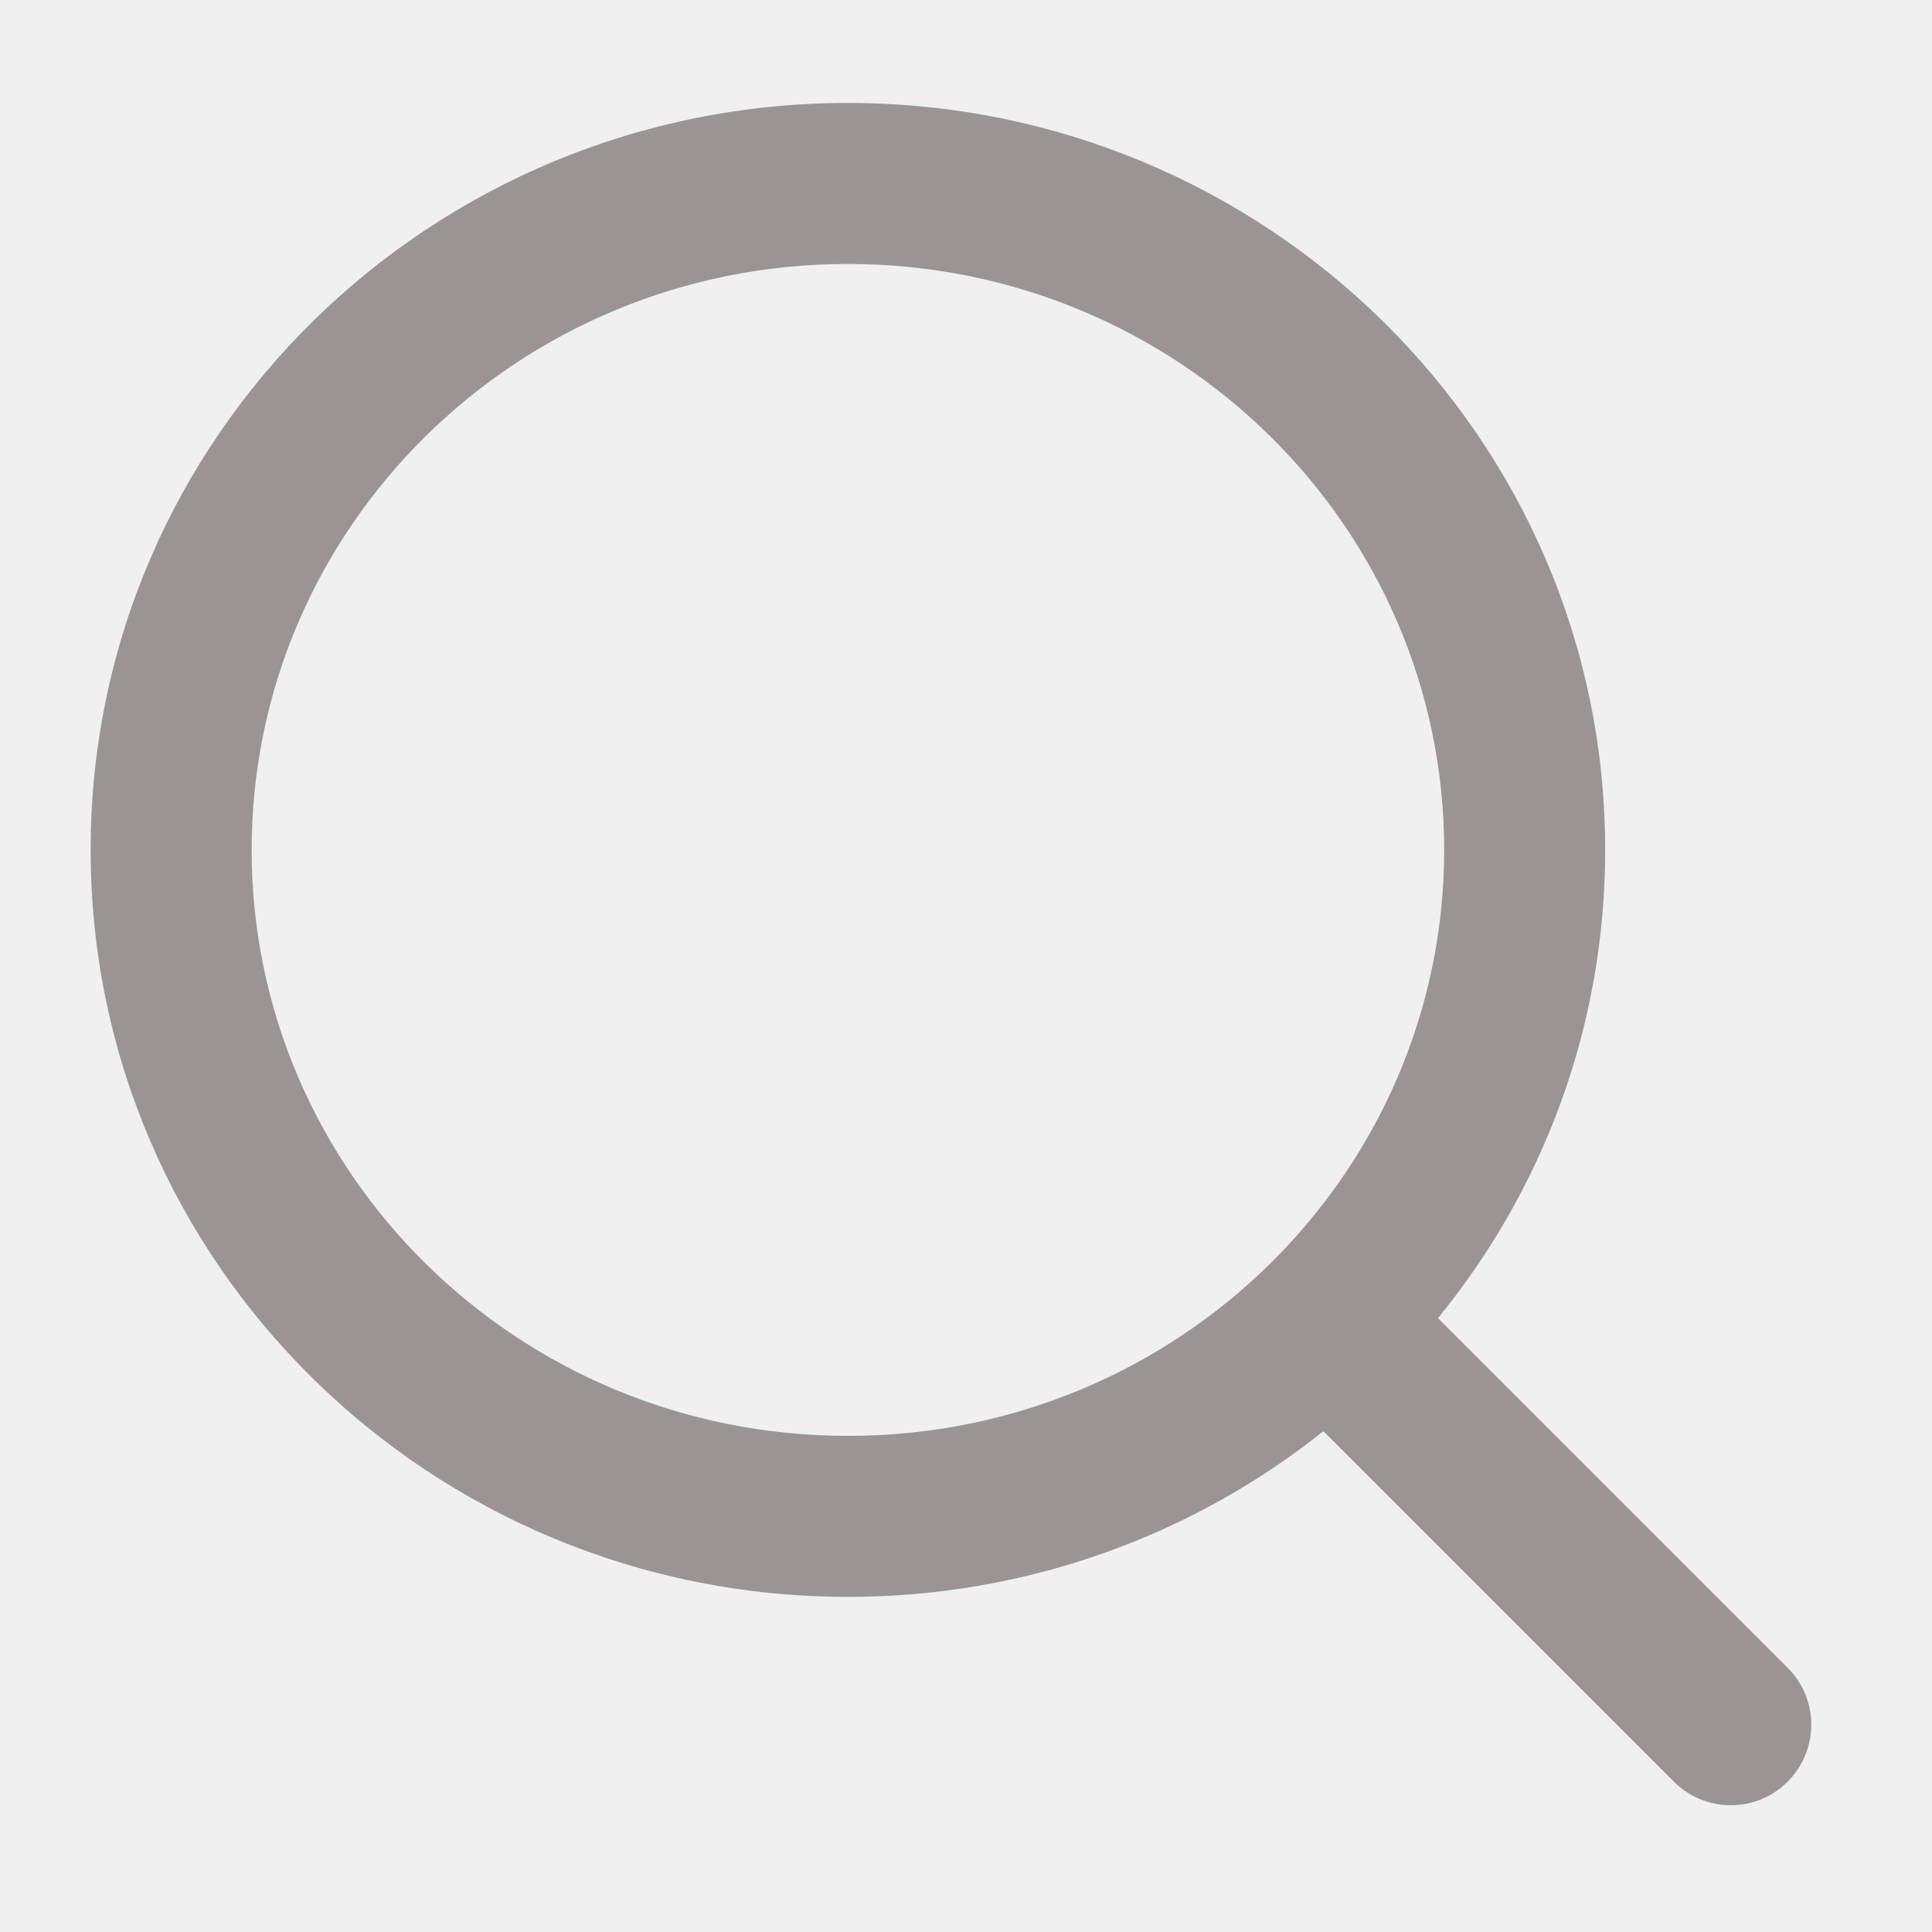
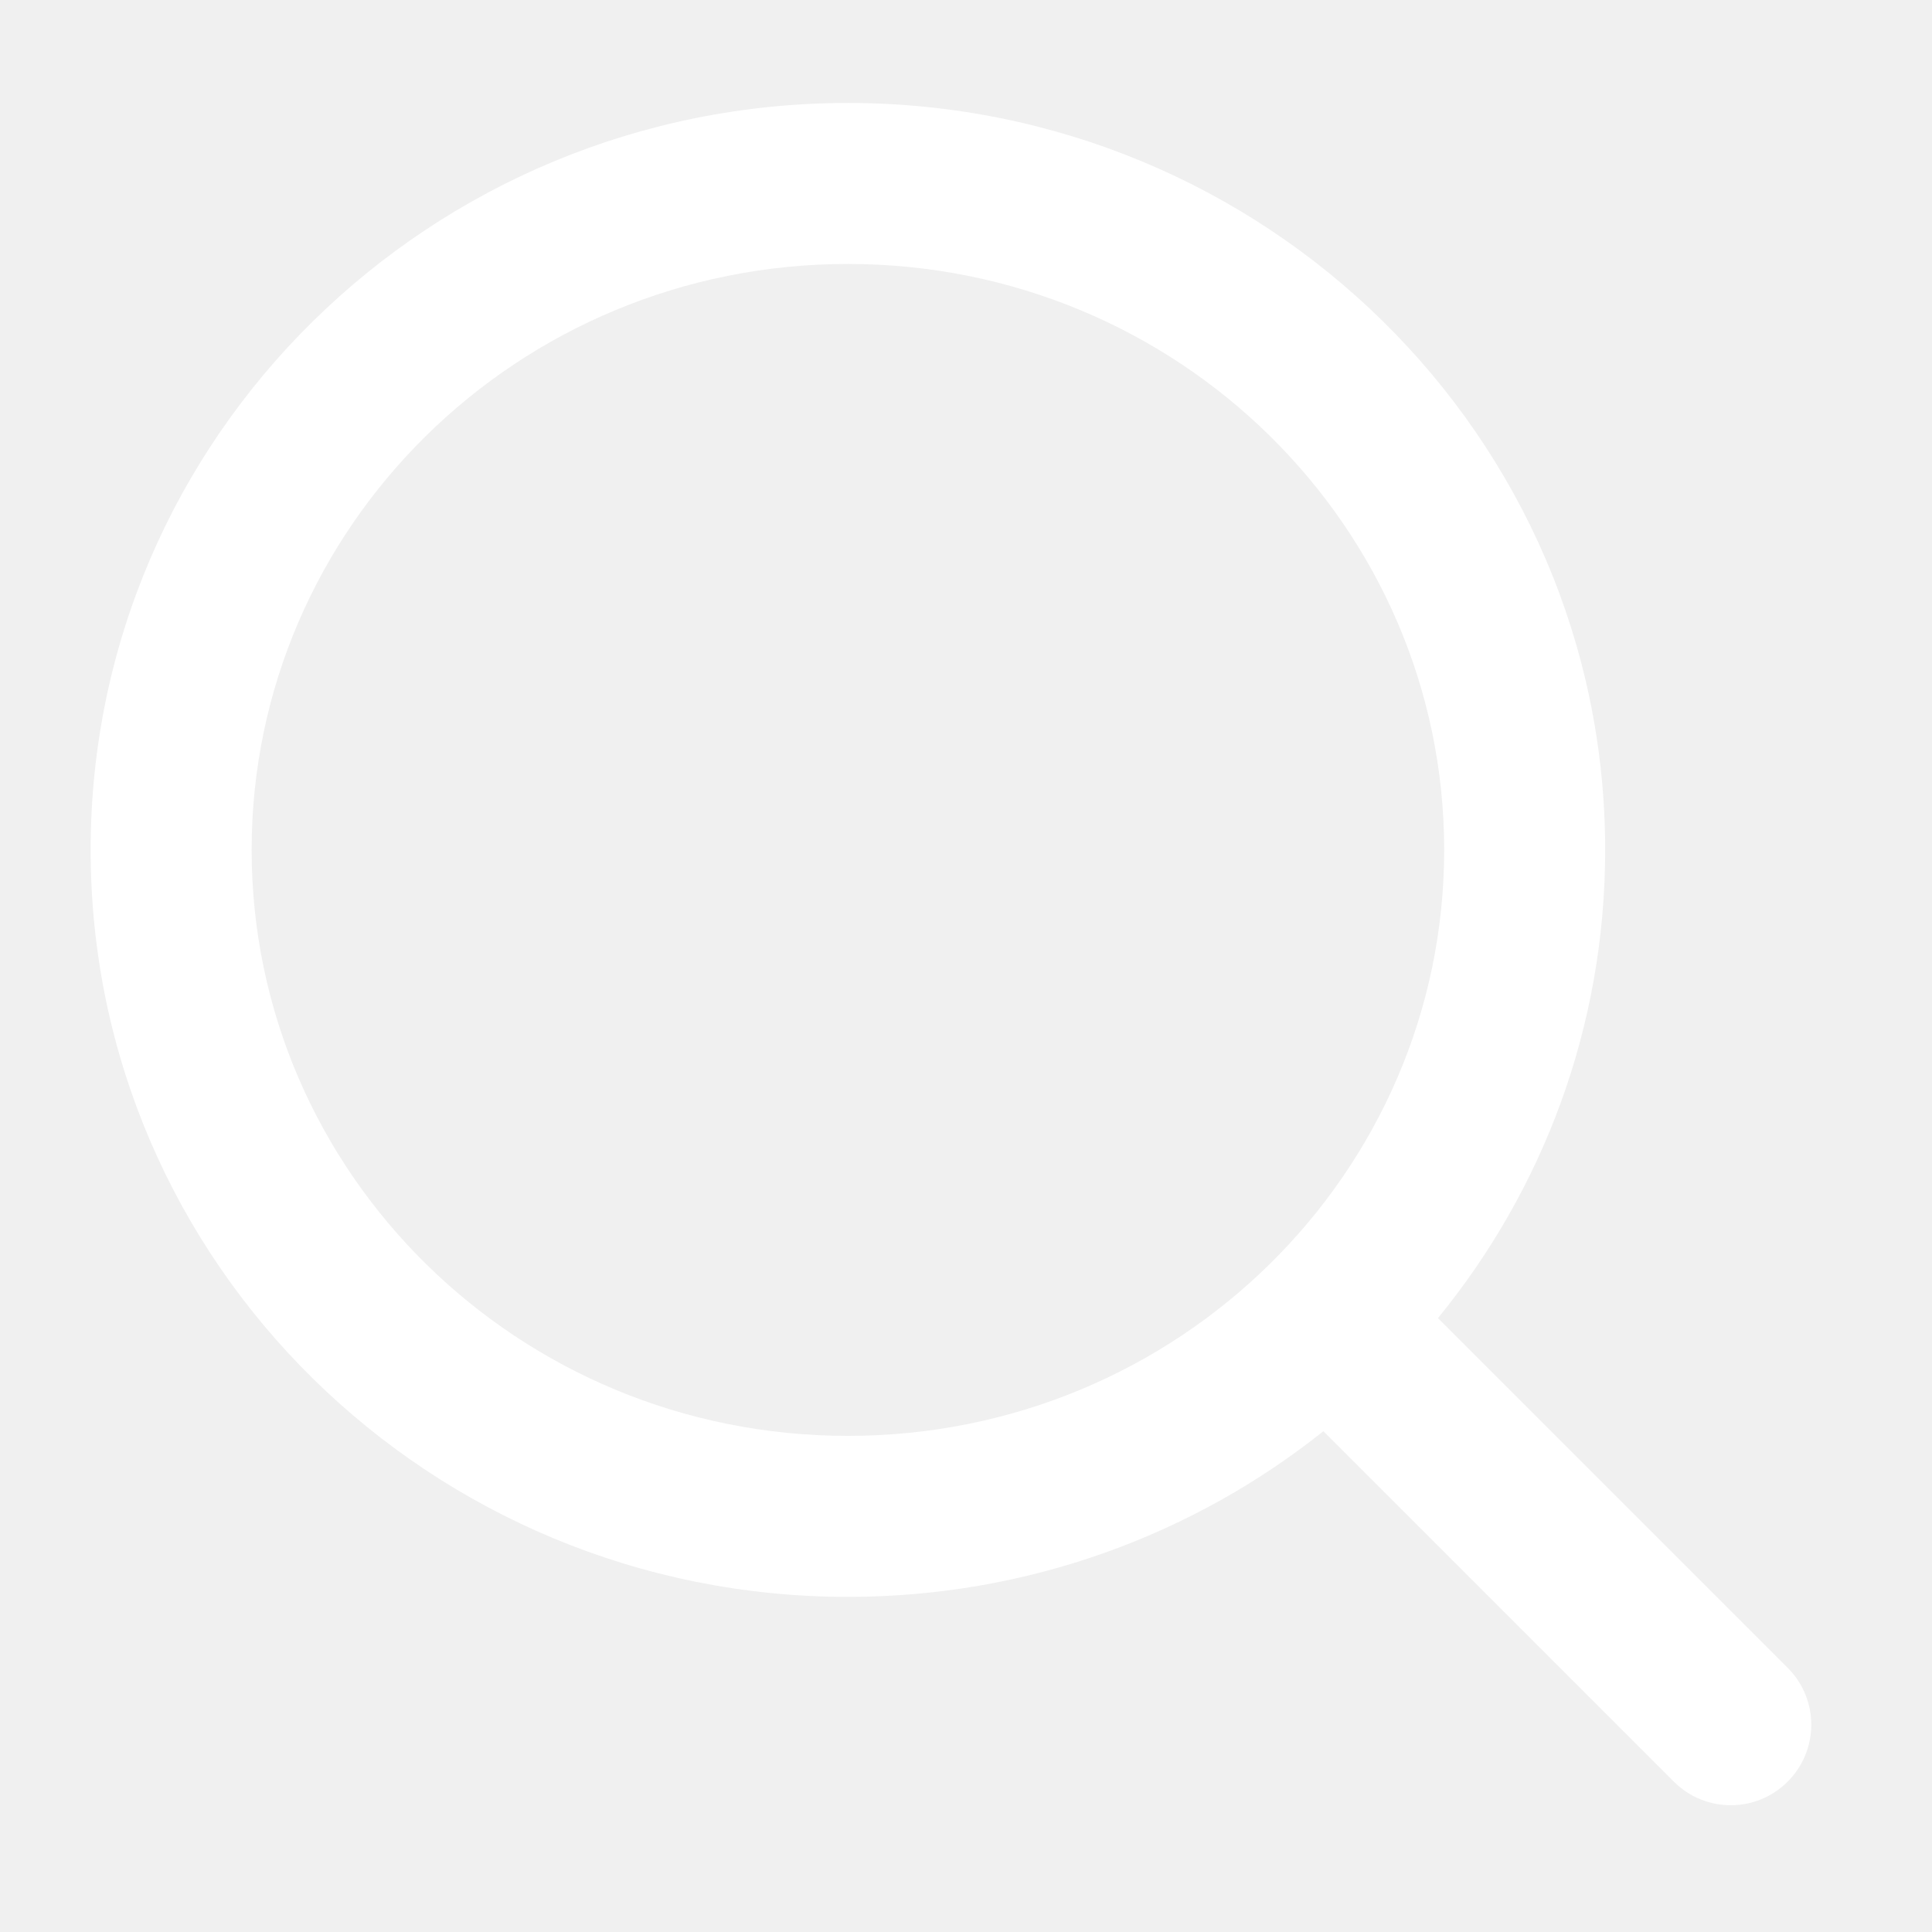
- <svg xmlns="http://www.w3.org/2000/svg" data-encore-id="icon" role="img" aria-hidden="true" class="searchsvg" viewBox="0 0 24 24" height="23" width="23" fill="#9b9494">
+ <svg xmlns="http://www.w3.org/2000/svg" data-encore-id="icon" role="img" aria-hidden="true" class="searchsvg" viewBox="0 0 24 24" height="23" width="23" fill="white">
  <path d="M10.533 1.279C5.352 1.279 1.126 5.419 1.126 10.558C1.126 15.697 5.352 19.837 10.533 19.837C12.767 19.837 14.823 19.067 16.44 17.779L20.793 22.132C21.183 22.523 21.817 22.523 22.207 22.132C22.598 21.741 22.598 21.108 22.207 20.718L17.863 16.374C19.162 14.785 19.94 12.763 19.94 10.558C19.94 5.419 15.714 1.279 10.533 1.279ZM3.126 10.558C3.126 6.552 6.428 3.279 10.533 3.279C14.638 3.279 17.94 6.552 17.94 10.558C17.94 14.564 14.638 17.837 10.533 17.837C6.428 17.837 3.126 14.564 3.126 10.558Z" />
</svg>
